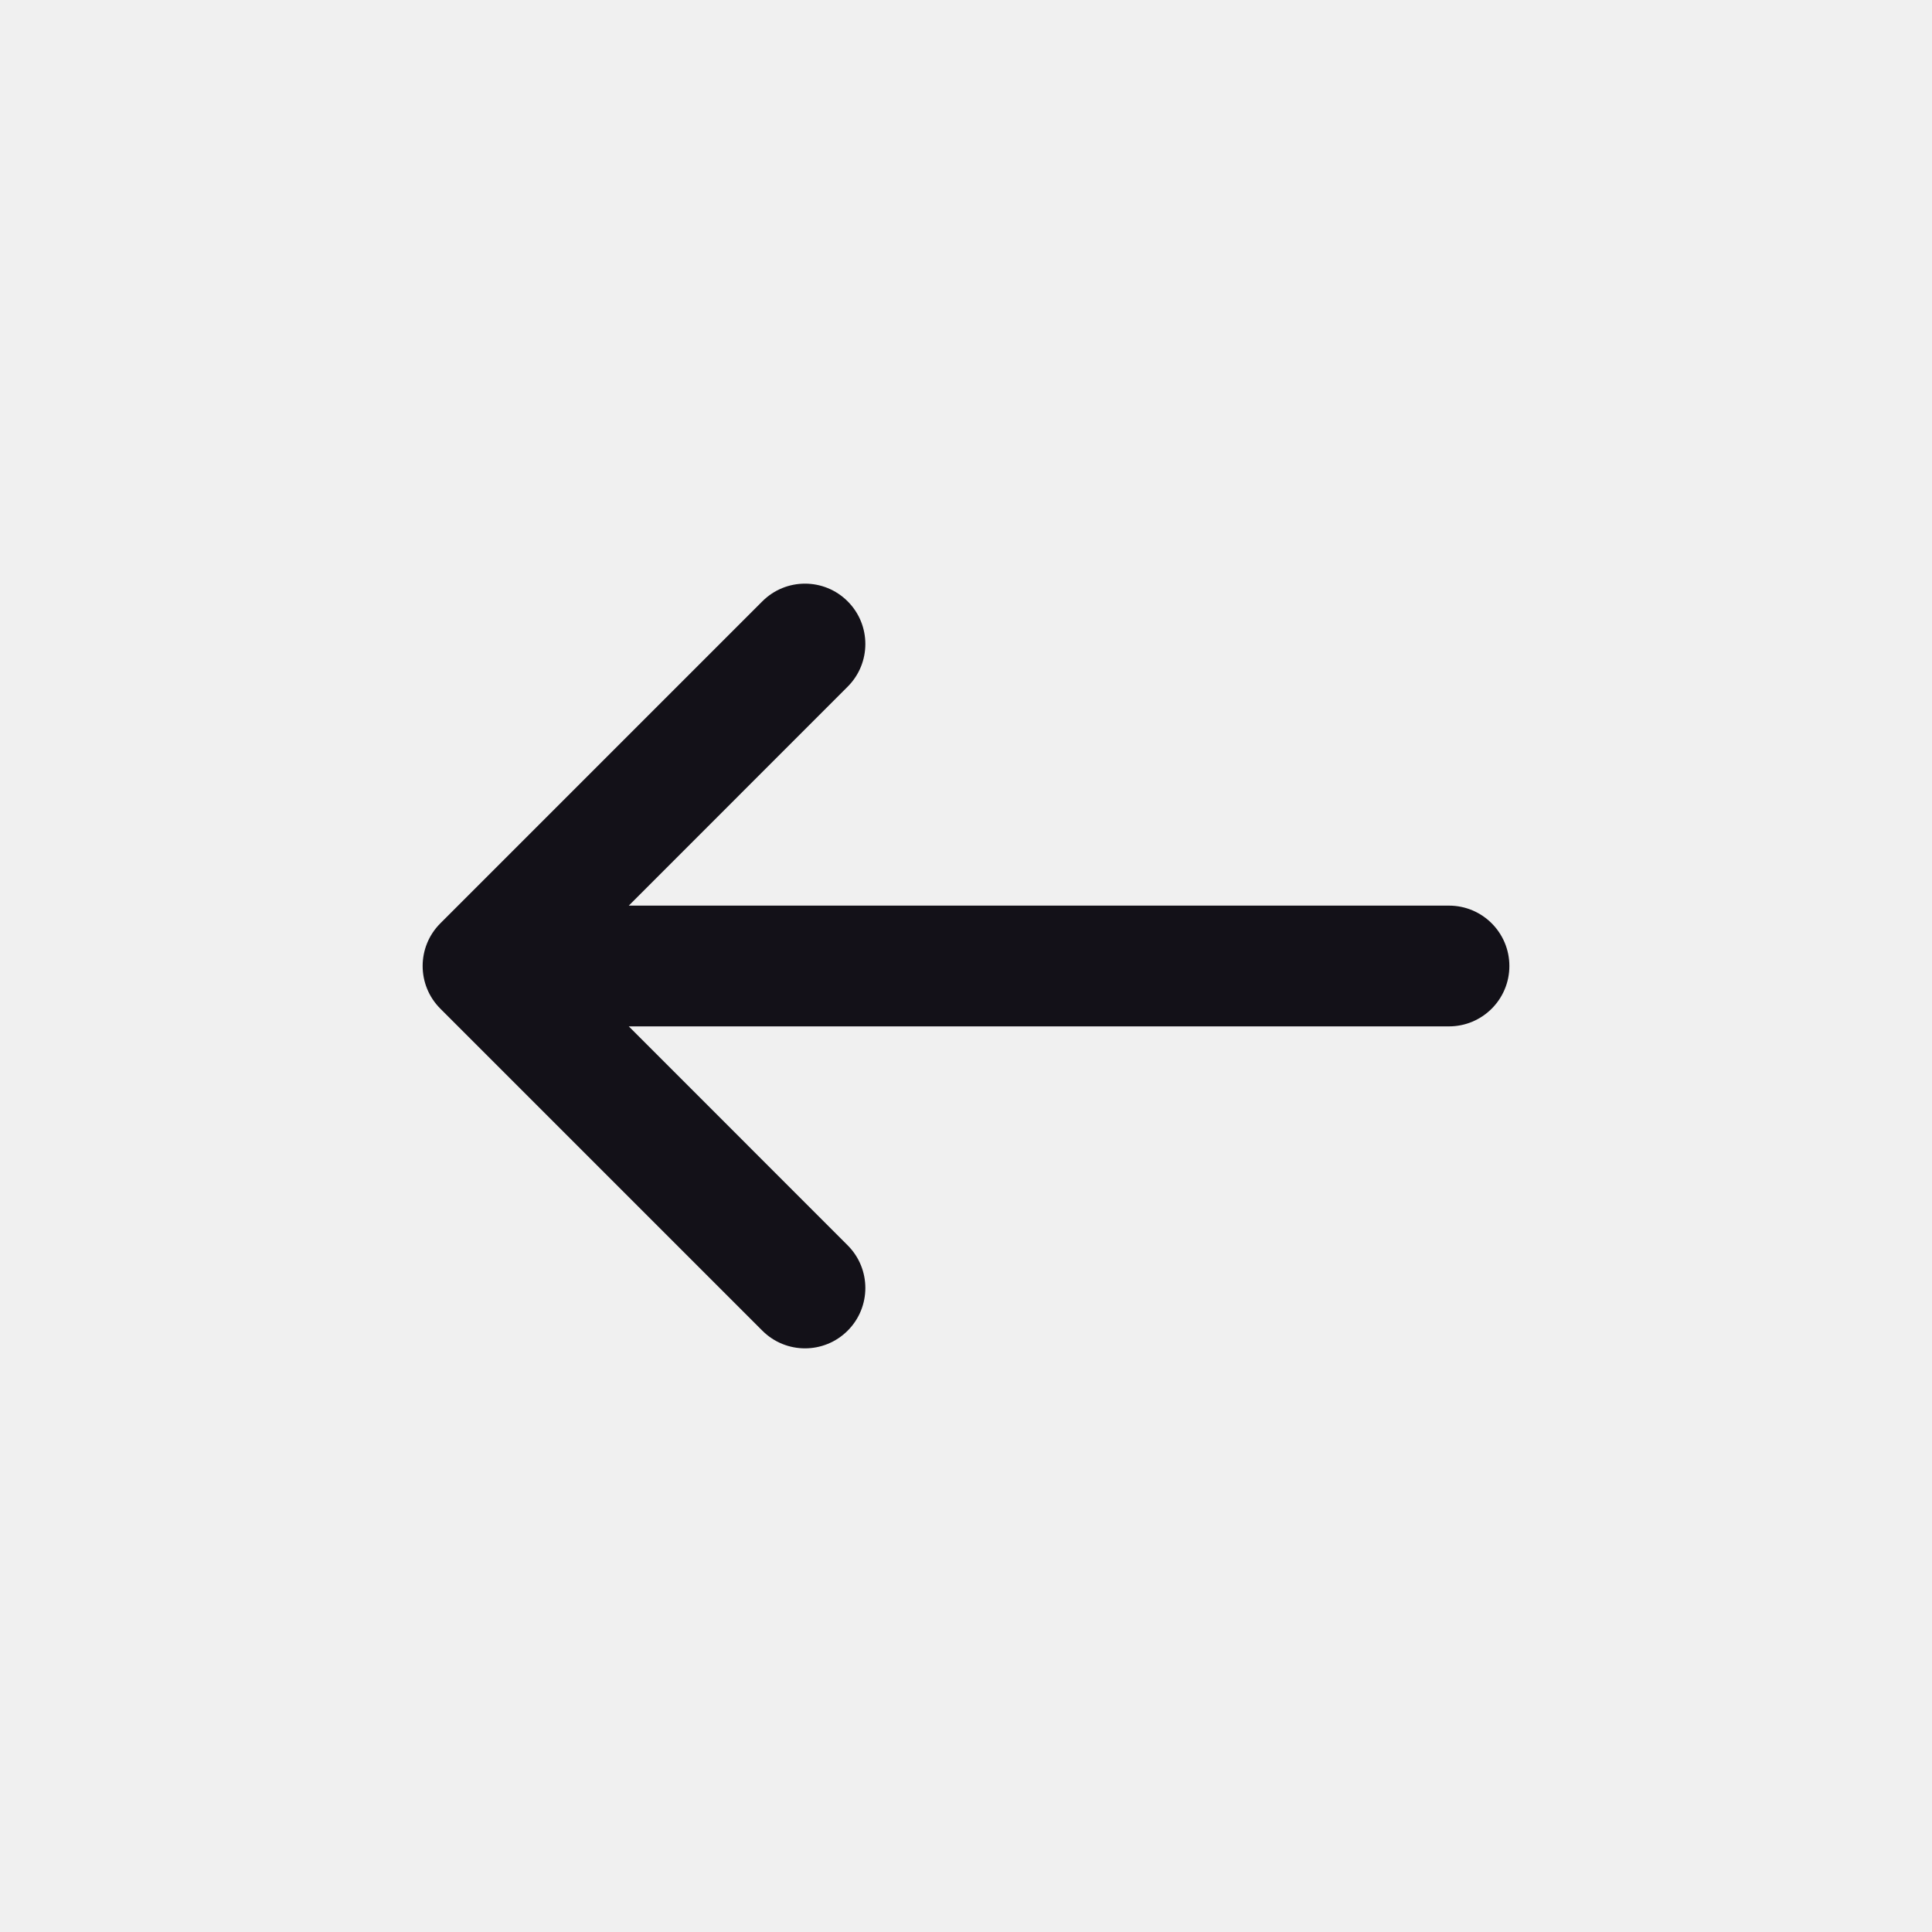
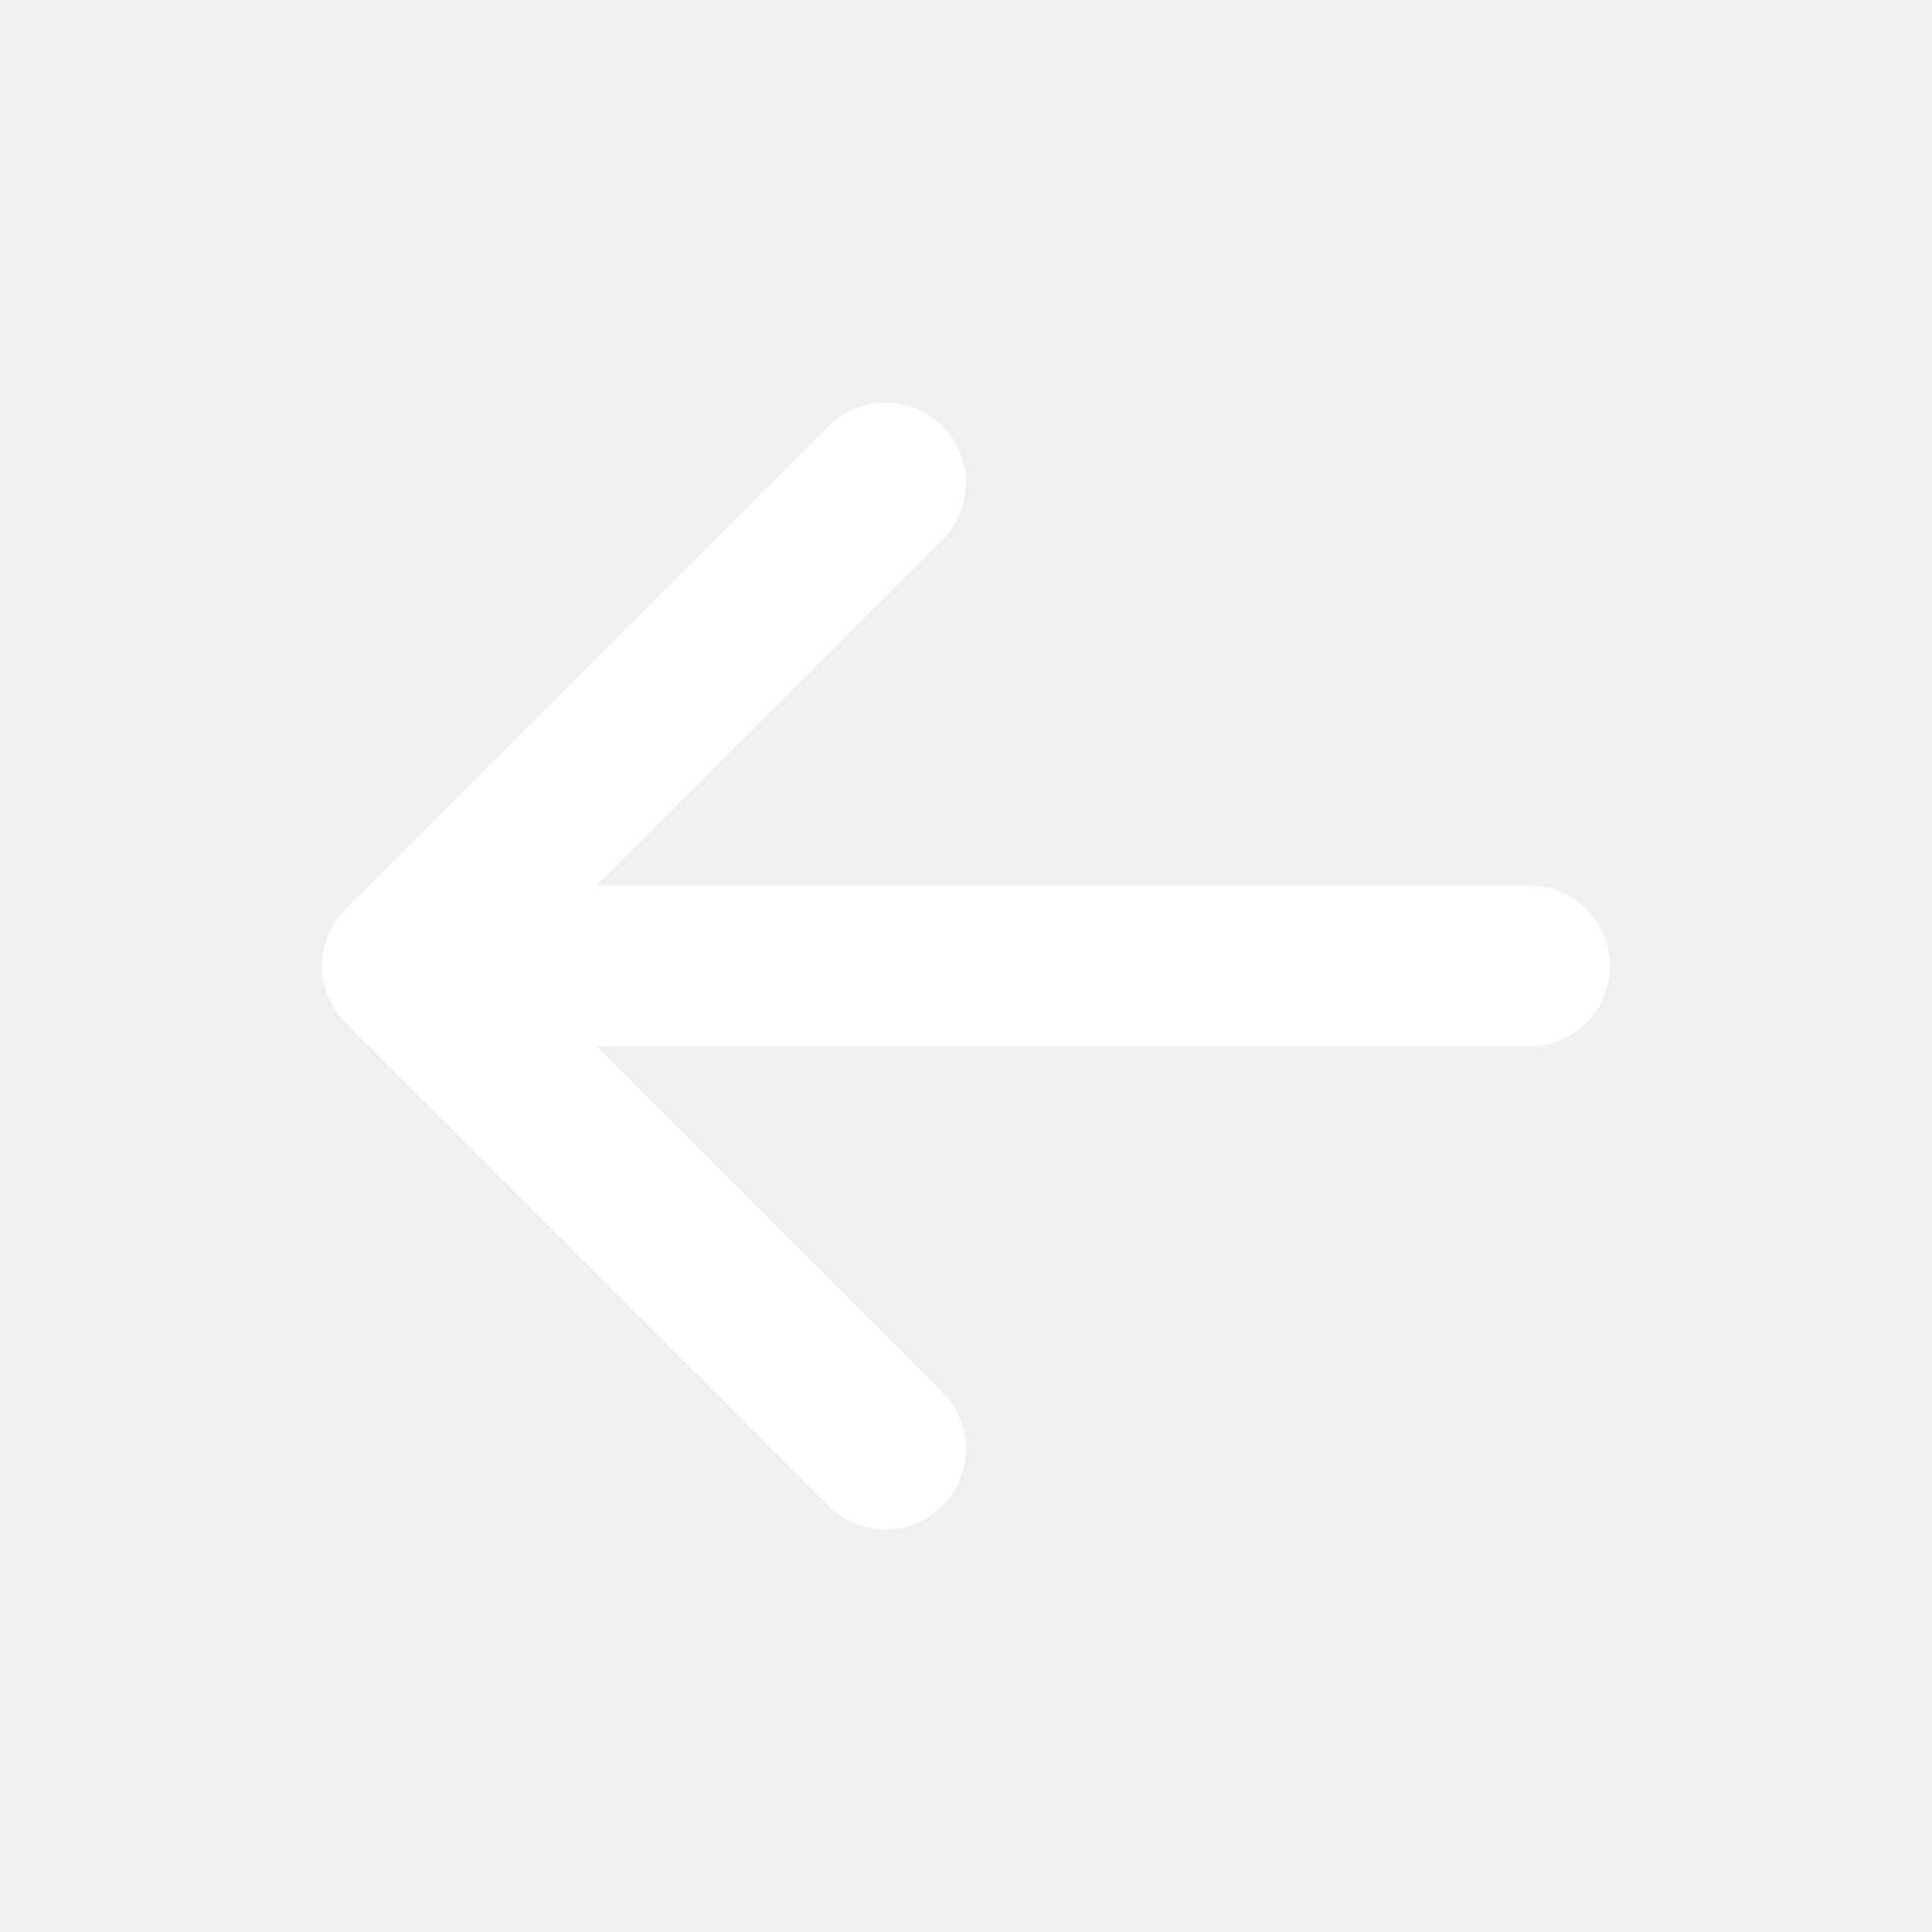
- <svg xmlns="http://www.w3.org/2000/svg" width="24" height="24" viewBox="0 0 24 24" fill="none">
-   <path fill-rule="evenodd" clip-rule="evenodd" d="M5.47 11.47C5.177 11.763 5.177 12.237 5.47 12.53L9.47 16.53C9.763 16.823 10.237 16.823 10.53 16.53C10.823 16.237 10.823 15.763 10.53 15.47L7.811 12.75L18 12.75C18.414 12.75 18.75 12.414 18.75 12C18.75 11.586 18.414 11.25 18 11.25L7.811 11.25L10.53 8.53C10.823 8.237 10.823 7.763 10.53 7.47C10.237 7.177 9.763 7.177 9.47 7.47L5.47 11.47Z" fill="#131118" />
+ <svg xmlns="http://www.w3.org/2000/svg" viewBox="0 0 24 24" fill="none">
+   <g id="SVGRepo_bgCarrier" stroke-width="0" />
+   <g id="SVGRepo_tracerCarrier" stroke-linecap="round" stroke-linejoin="round" />
+   <g id="SVGRepo_iconCarrier">
+     <path d="M5 12H19M5 12L11 6M5 12L11 18" stroke="#ffffff" stroke-width="2" stroke-linecap="round" stroke-linejoin="round" />
+   </g>
</svg>
